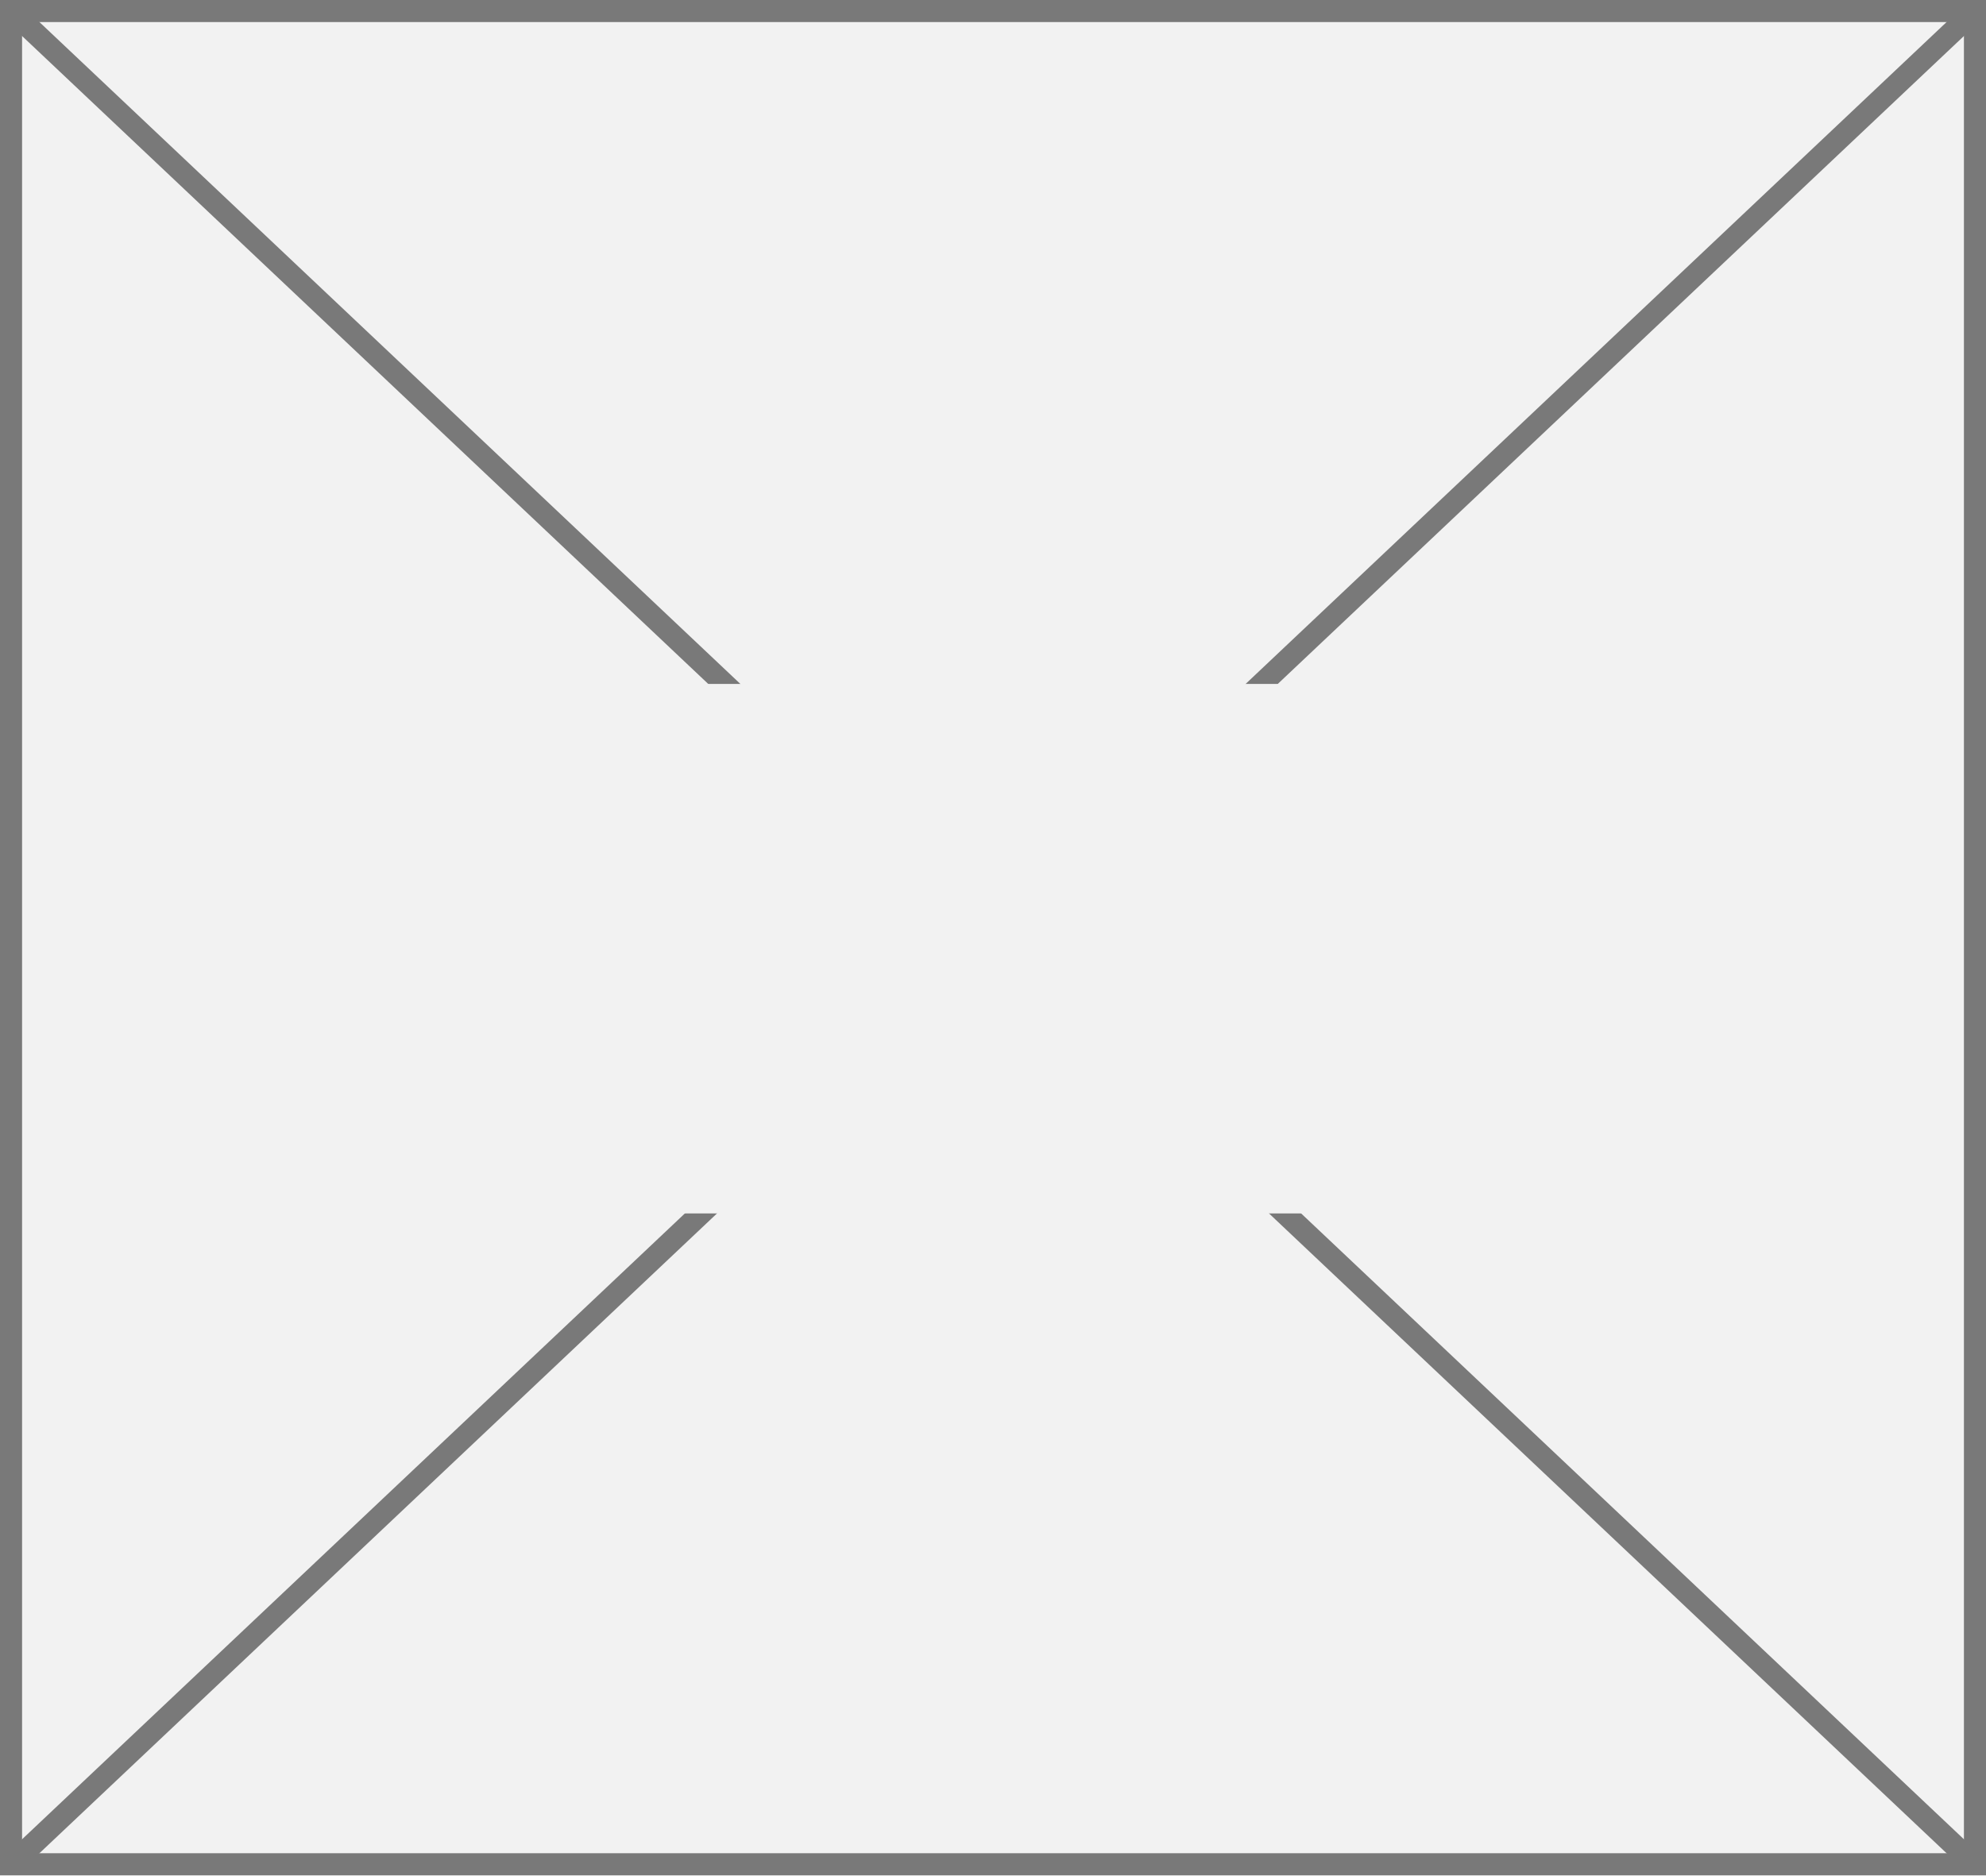
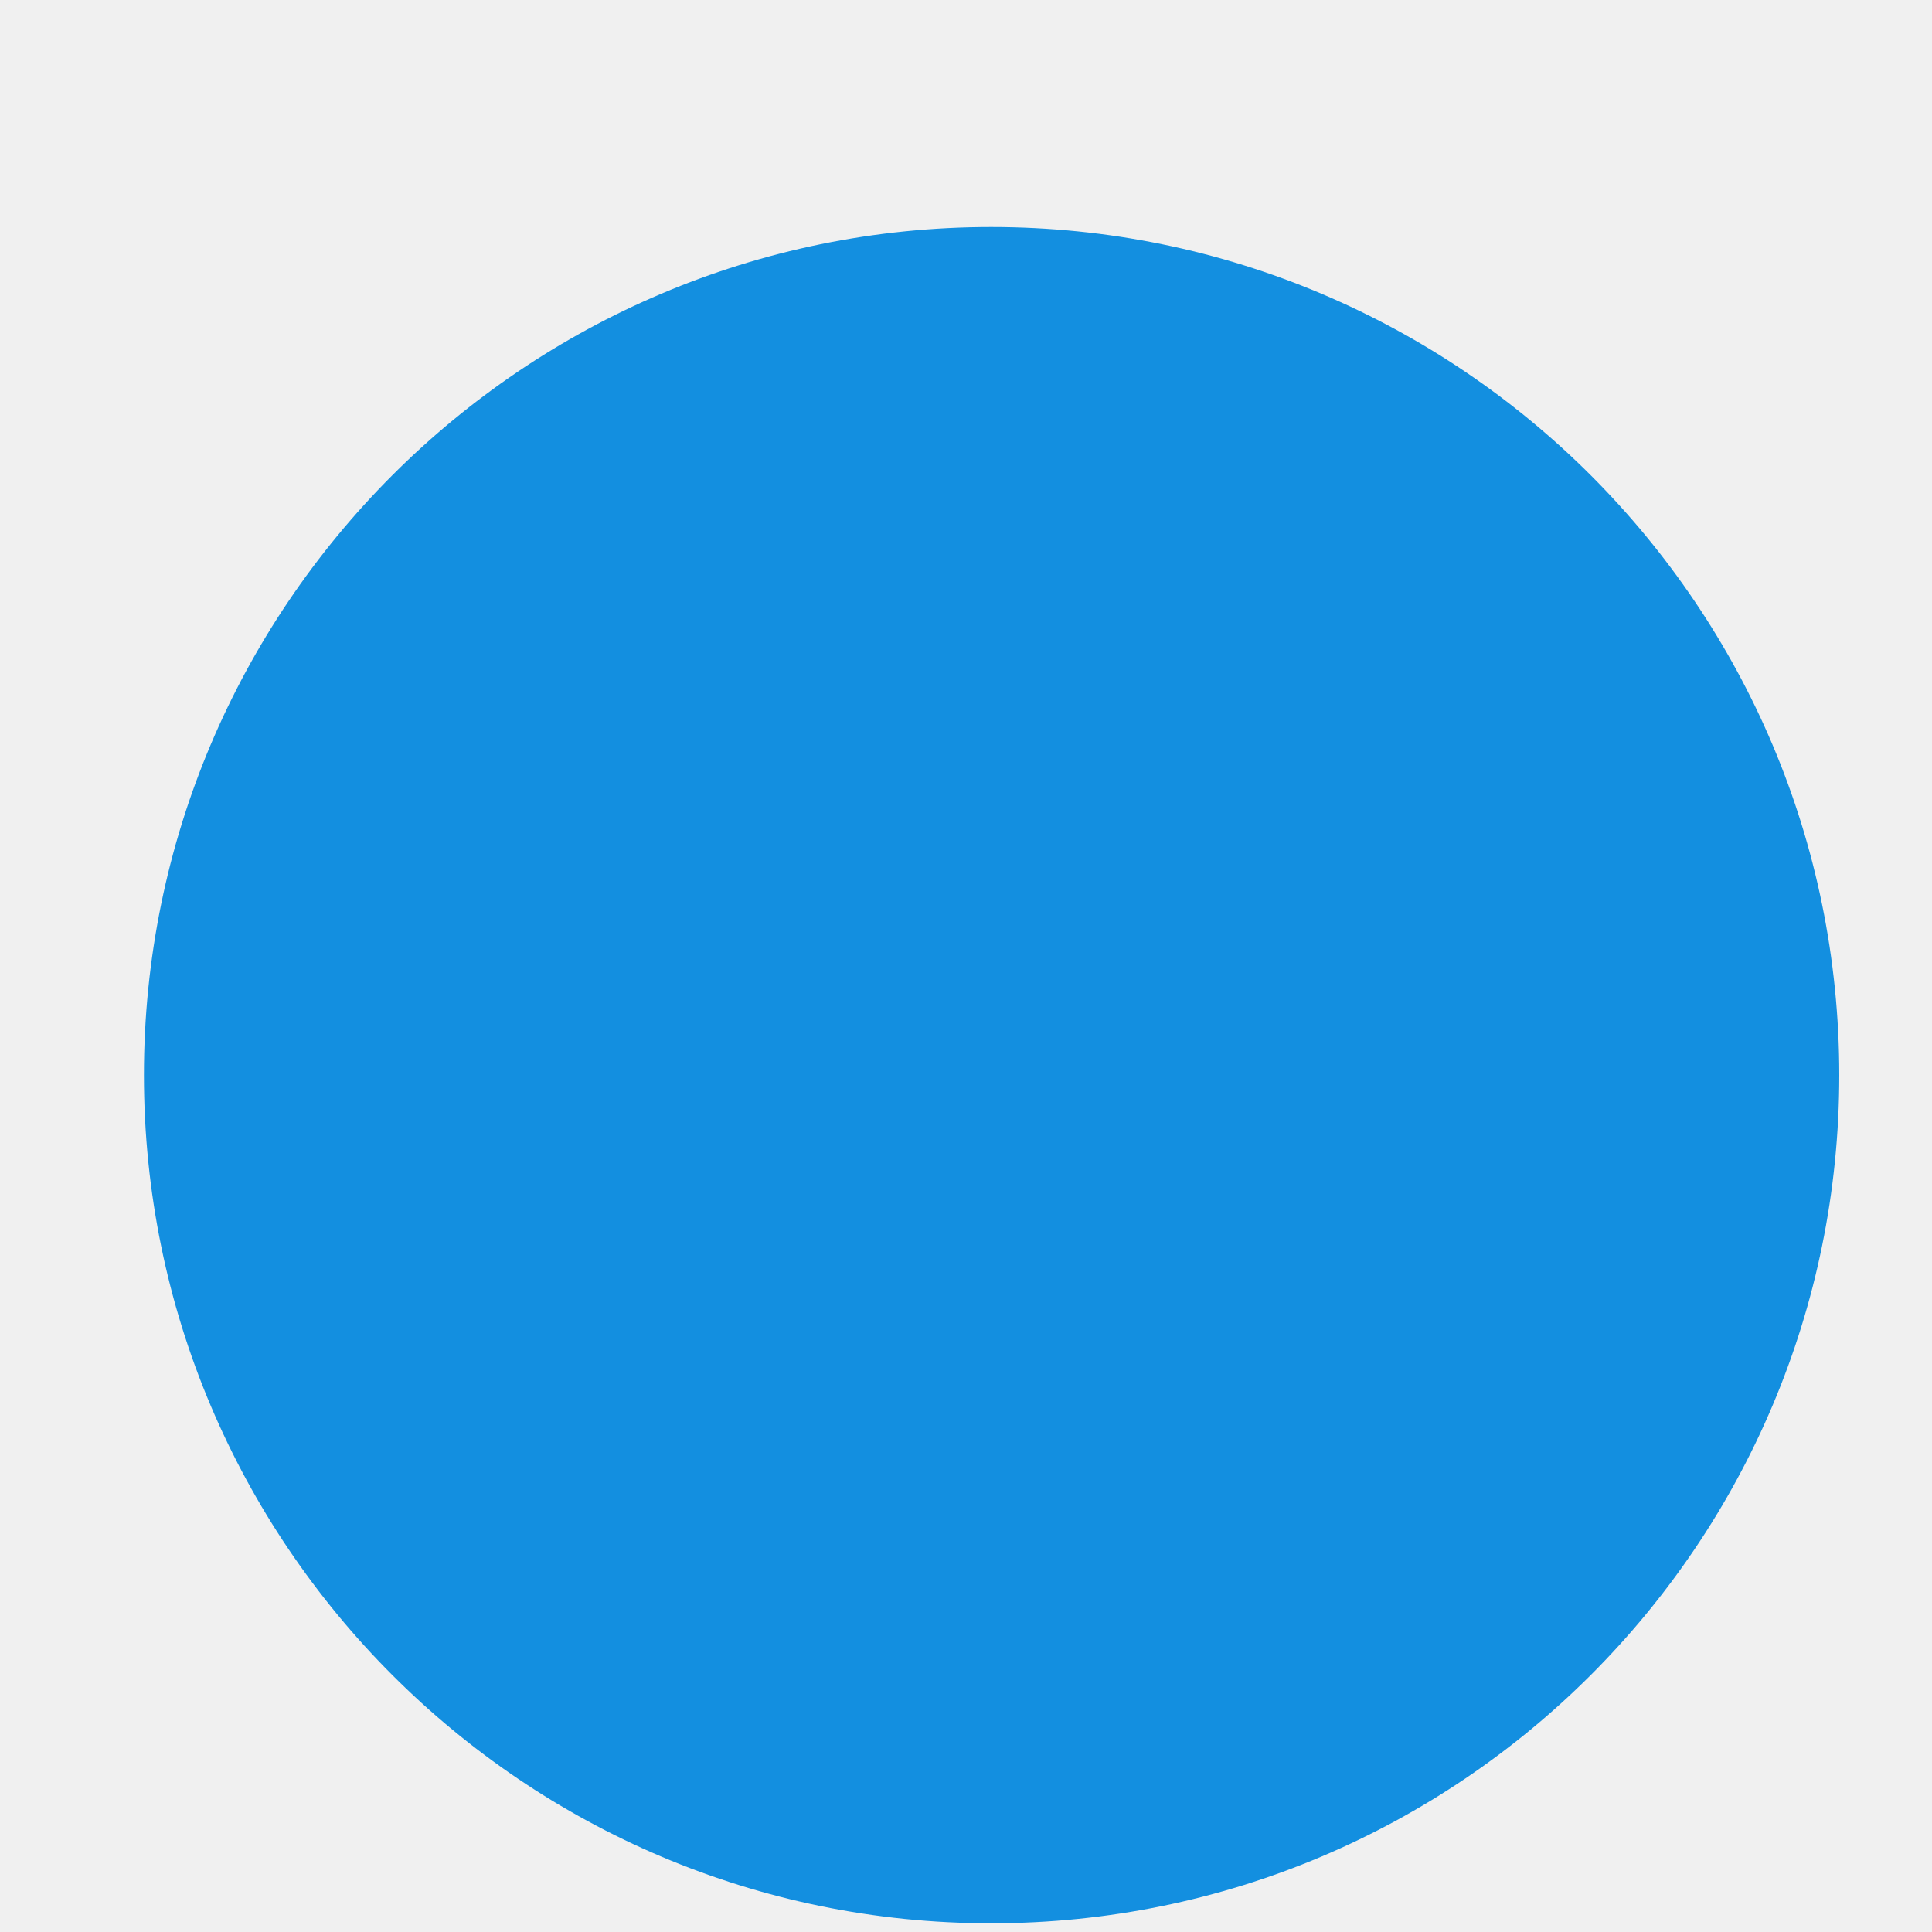
- <svg xmlns="http://www.w3.org/2000/svg" version="1.1" width="90px" height="85px">
-   <defs>
-     <mask fill="white" id="clip313">
-       <path d="M 2339.376 969  L 2392.624 969  L 2392.624 993  L 2339.376 993  Z M 2320 938  L 2410 938  L 2410 1023  L 2320 1023  Z " fill-rule="evenodd" />
-     </mask>
-   </defs>
-   <g transform="matrix(1 0 0 1 -2320 -938 )">
-     <path d="M 2320.5 938.5  L 2409.5 938.5  L 2409.5 1022.5  L 2320.5 1022.5  L 2320.5 938.5  Z " fill-rule="nonzero" fill="#f2f2f2" stroke="none" />
-     <path d="M 2320.5 938.5  L 2409.5 938.5  L 2409.5 1022.5  L 2320.5 1022.5  L 2320.5 938.5  Z " stroke-width="1" stroke="#797979" fill="none" />
-     <path d="M 2320.385 938.364  L 2409.615 1022.636  M 2409.615 938.364  L 2320.385 1022.636  " stroke-width="1" stroke="#797979" fill="none" mask="url(#clip313)" />
+ <svg xmlns="http://www.w3.org/2000/svg" version="1.1" width="2px" height="2px">
+   <g transform="matrix(1 0 0 1 -2487 -541 )">
+     <path d="M 0.149 1.113  C 0.149 1.598  0.542 1.991  1.026 1.991  C 1.511 1.991  1.904 1.598  1.904 1.113  C 1.904 0.628  1.511 0.235  1.026 0.235  C 0.542 0.235  0.149 0.628  0.149 1.113  Z " fill-rule="nonzero" fill="#138fe0" stroke="none" transform="matrix(1 0 0 1 2487 541 )" />
  </g>
</svg>
